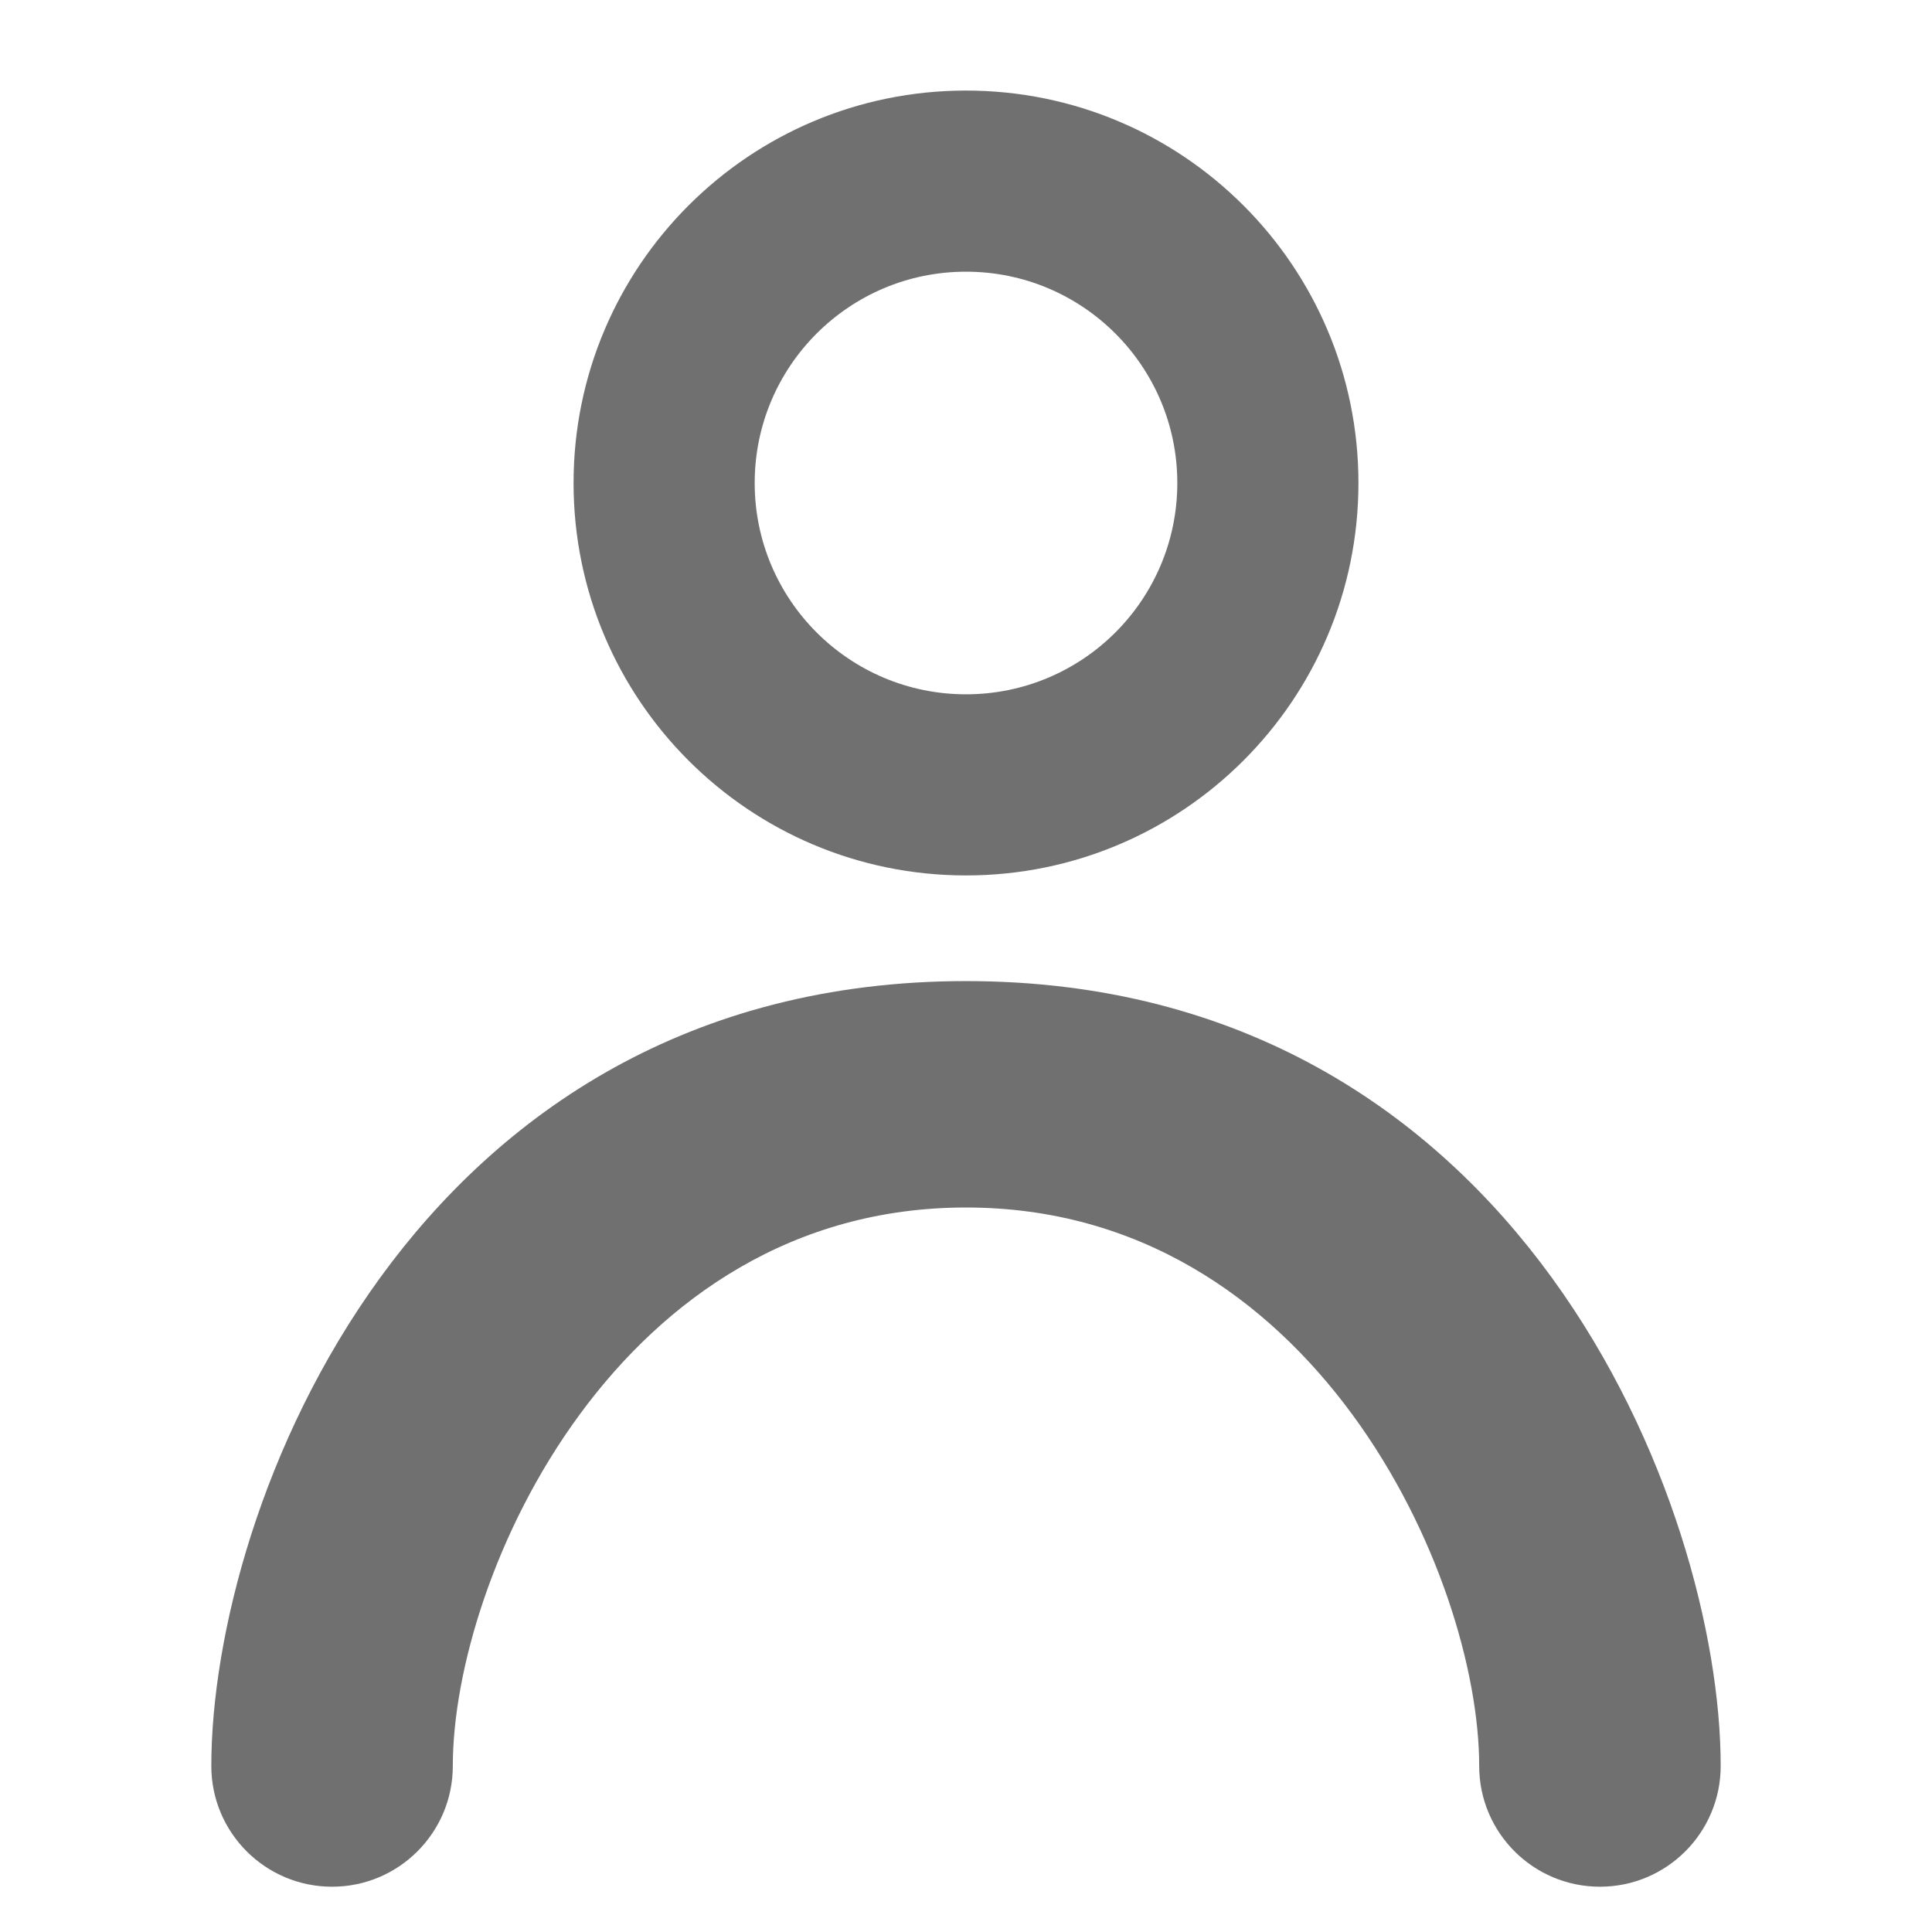
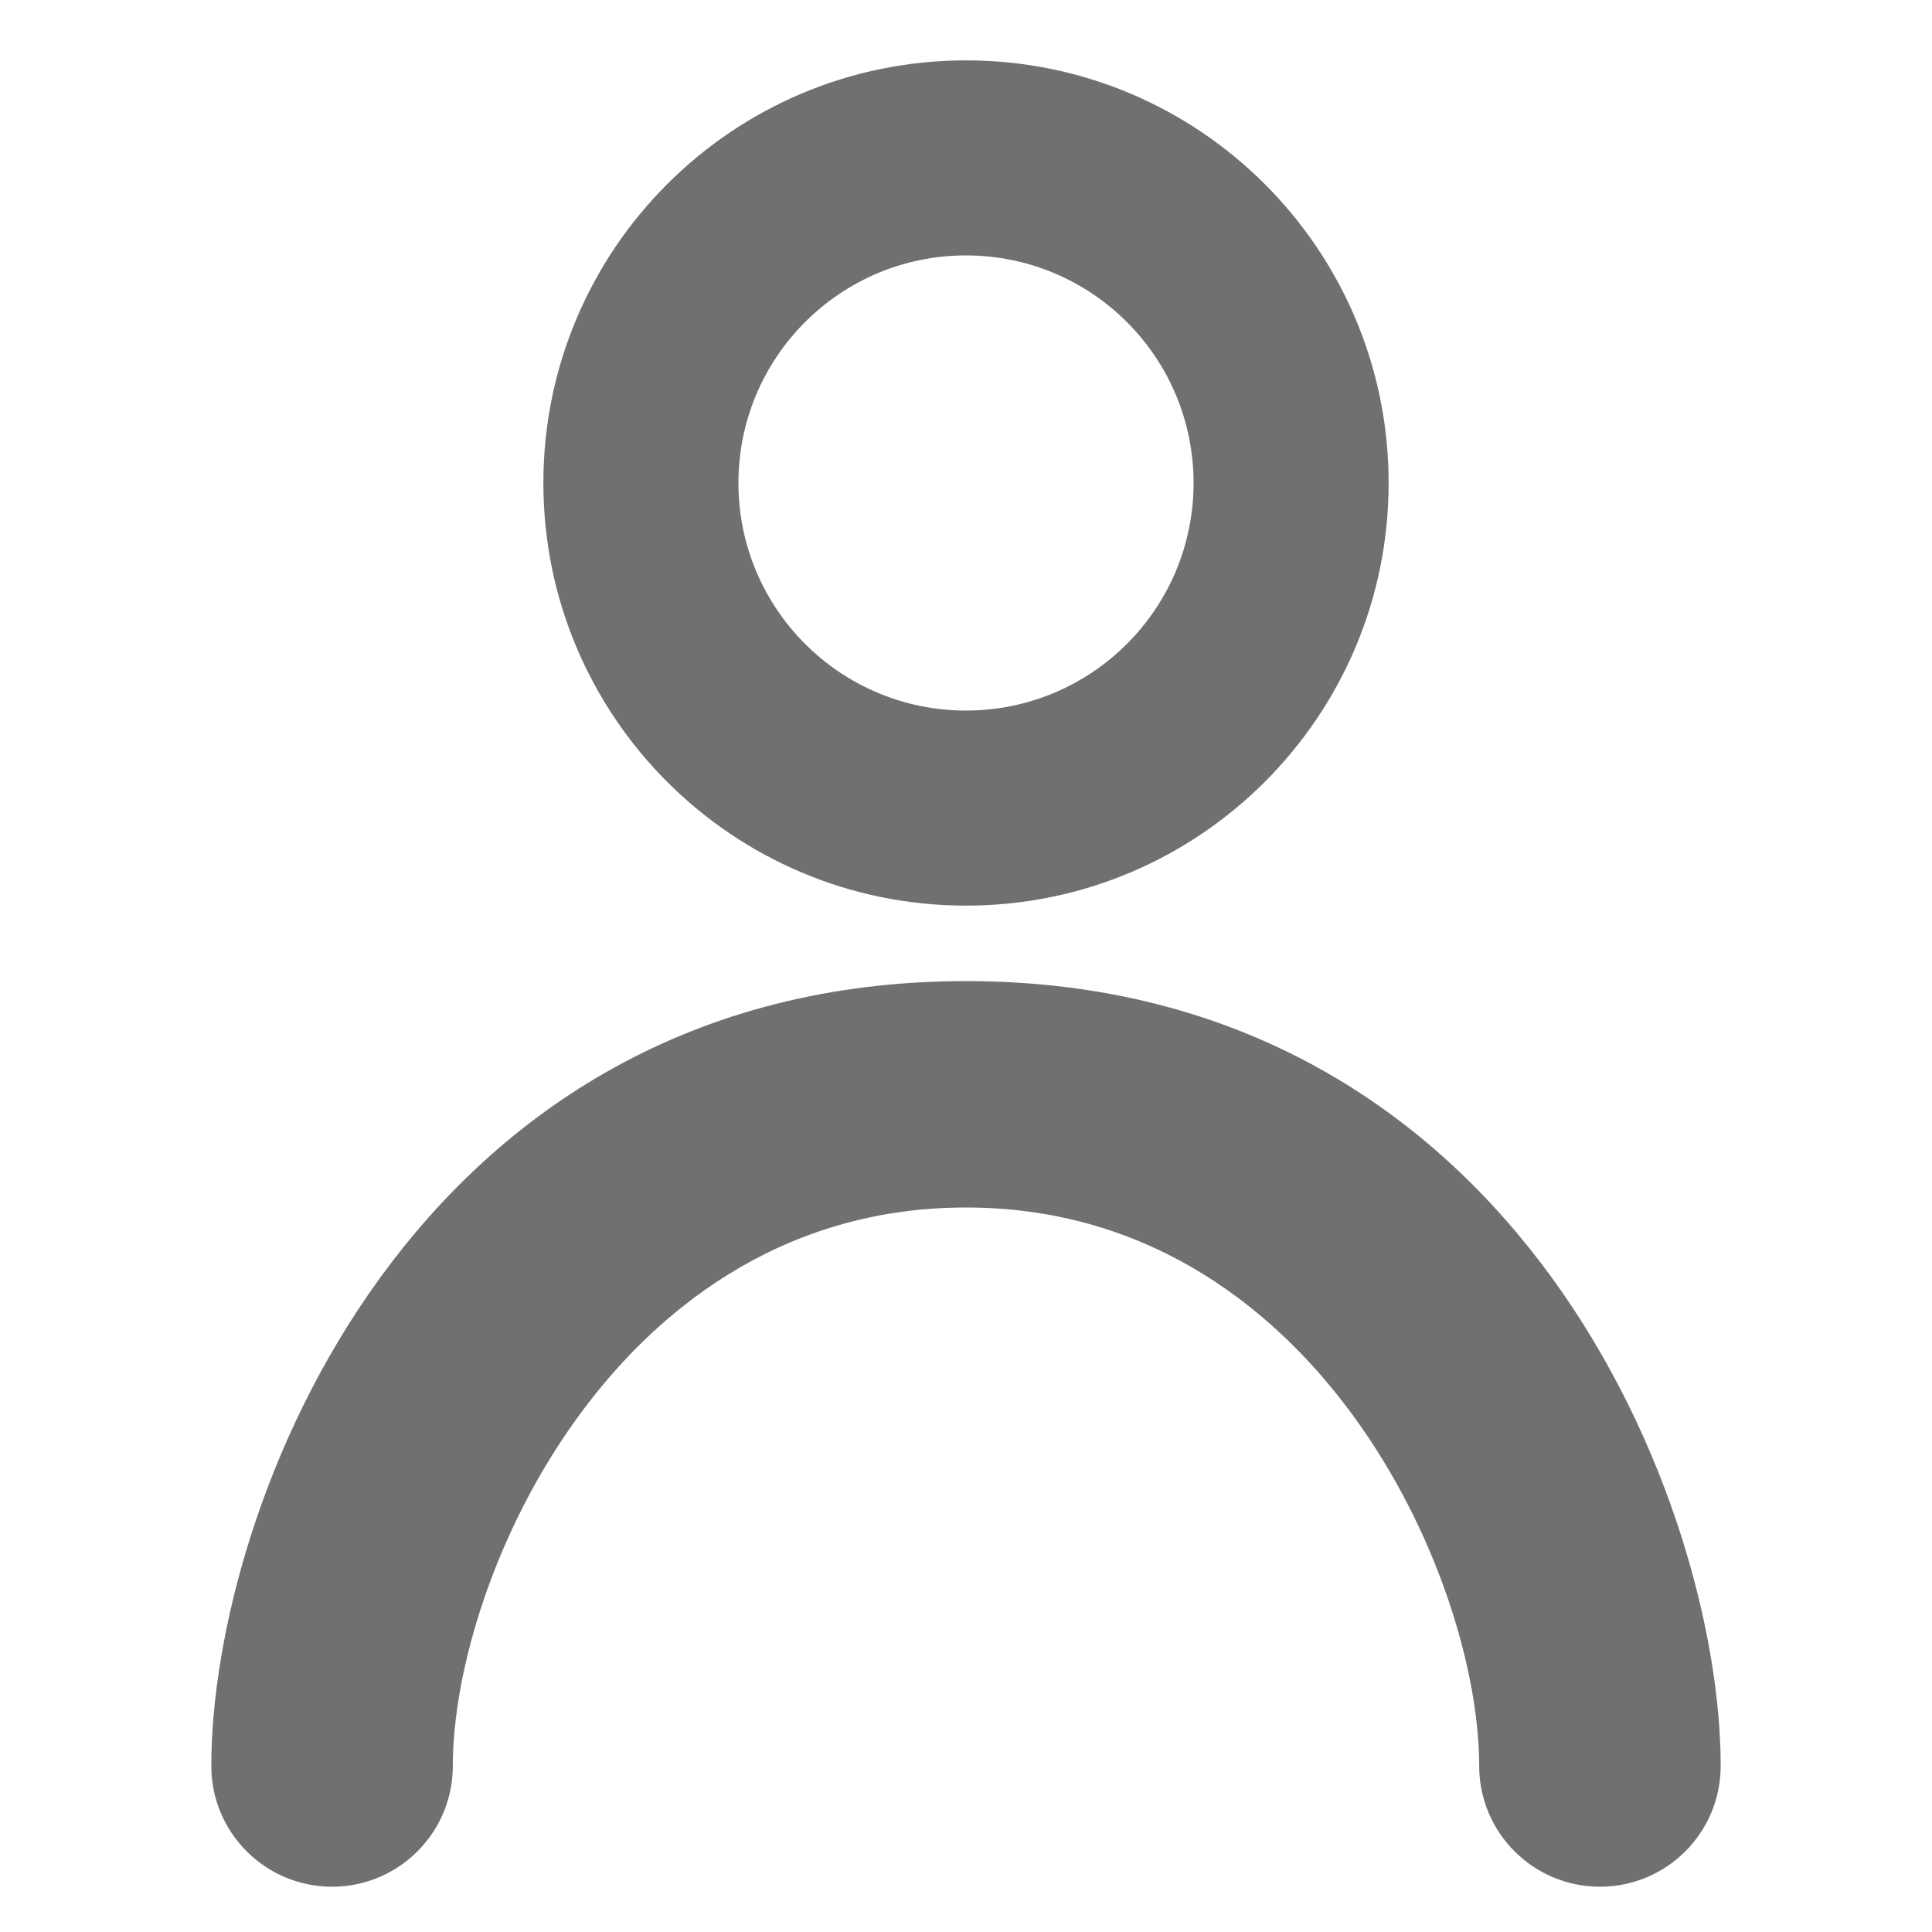
<svg xmlns="http://www.w3.org/2000/svg" width="64" height="64" fill="none" viewBox="0 0 64 64">
  <path fill="#707070" stroke="#707070" d="M7.5 58.5C7.5 50.143 14 33 32 33s24.5 17.143 24.5 25.5a3.5 3.5 0 1 1-7 0c0-6.5-5.63-19-17.5-19-11.87 0-17.5 12.5-17.5 19a3.5 3.5 0 1 1-7 0Z" />
-   <path fill="#707070" fill-rule="evenodd" d="M32 29c7.18 0 13-5.82 13-13S39.18 3 32 3 19 8.82 19 16s5.82 13 13 13Zm0-6a7 7 0 1 0 0-14 7 7 0 0 0 0 14Z" clip-rule="evenodd" />
+   <path fill="#707070" fill-rule="evenodd" d="M32 30c7.732 0 14-6.268 14-14S39.732 2 32 2 18 8.268 18 16s6.268 14 14 14Zm0-6.462a7.538 7.538 0 1 0 0-15.077 7.538 7.538 0 0 0 0 15.077Z" clip-rule="evenodd" />
</svg>
